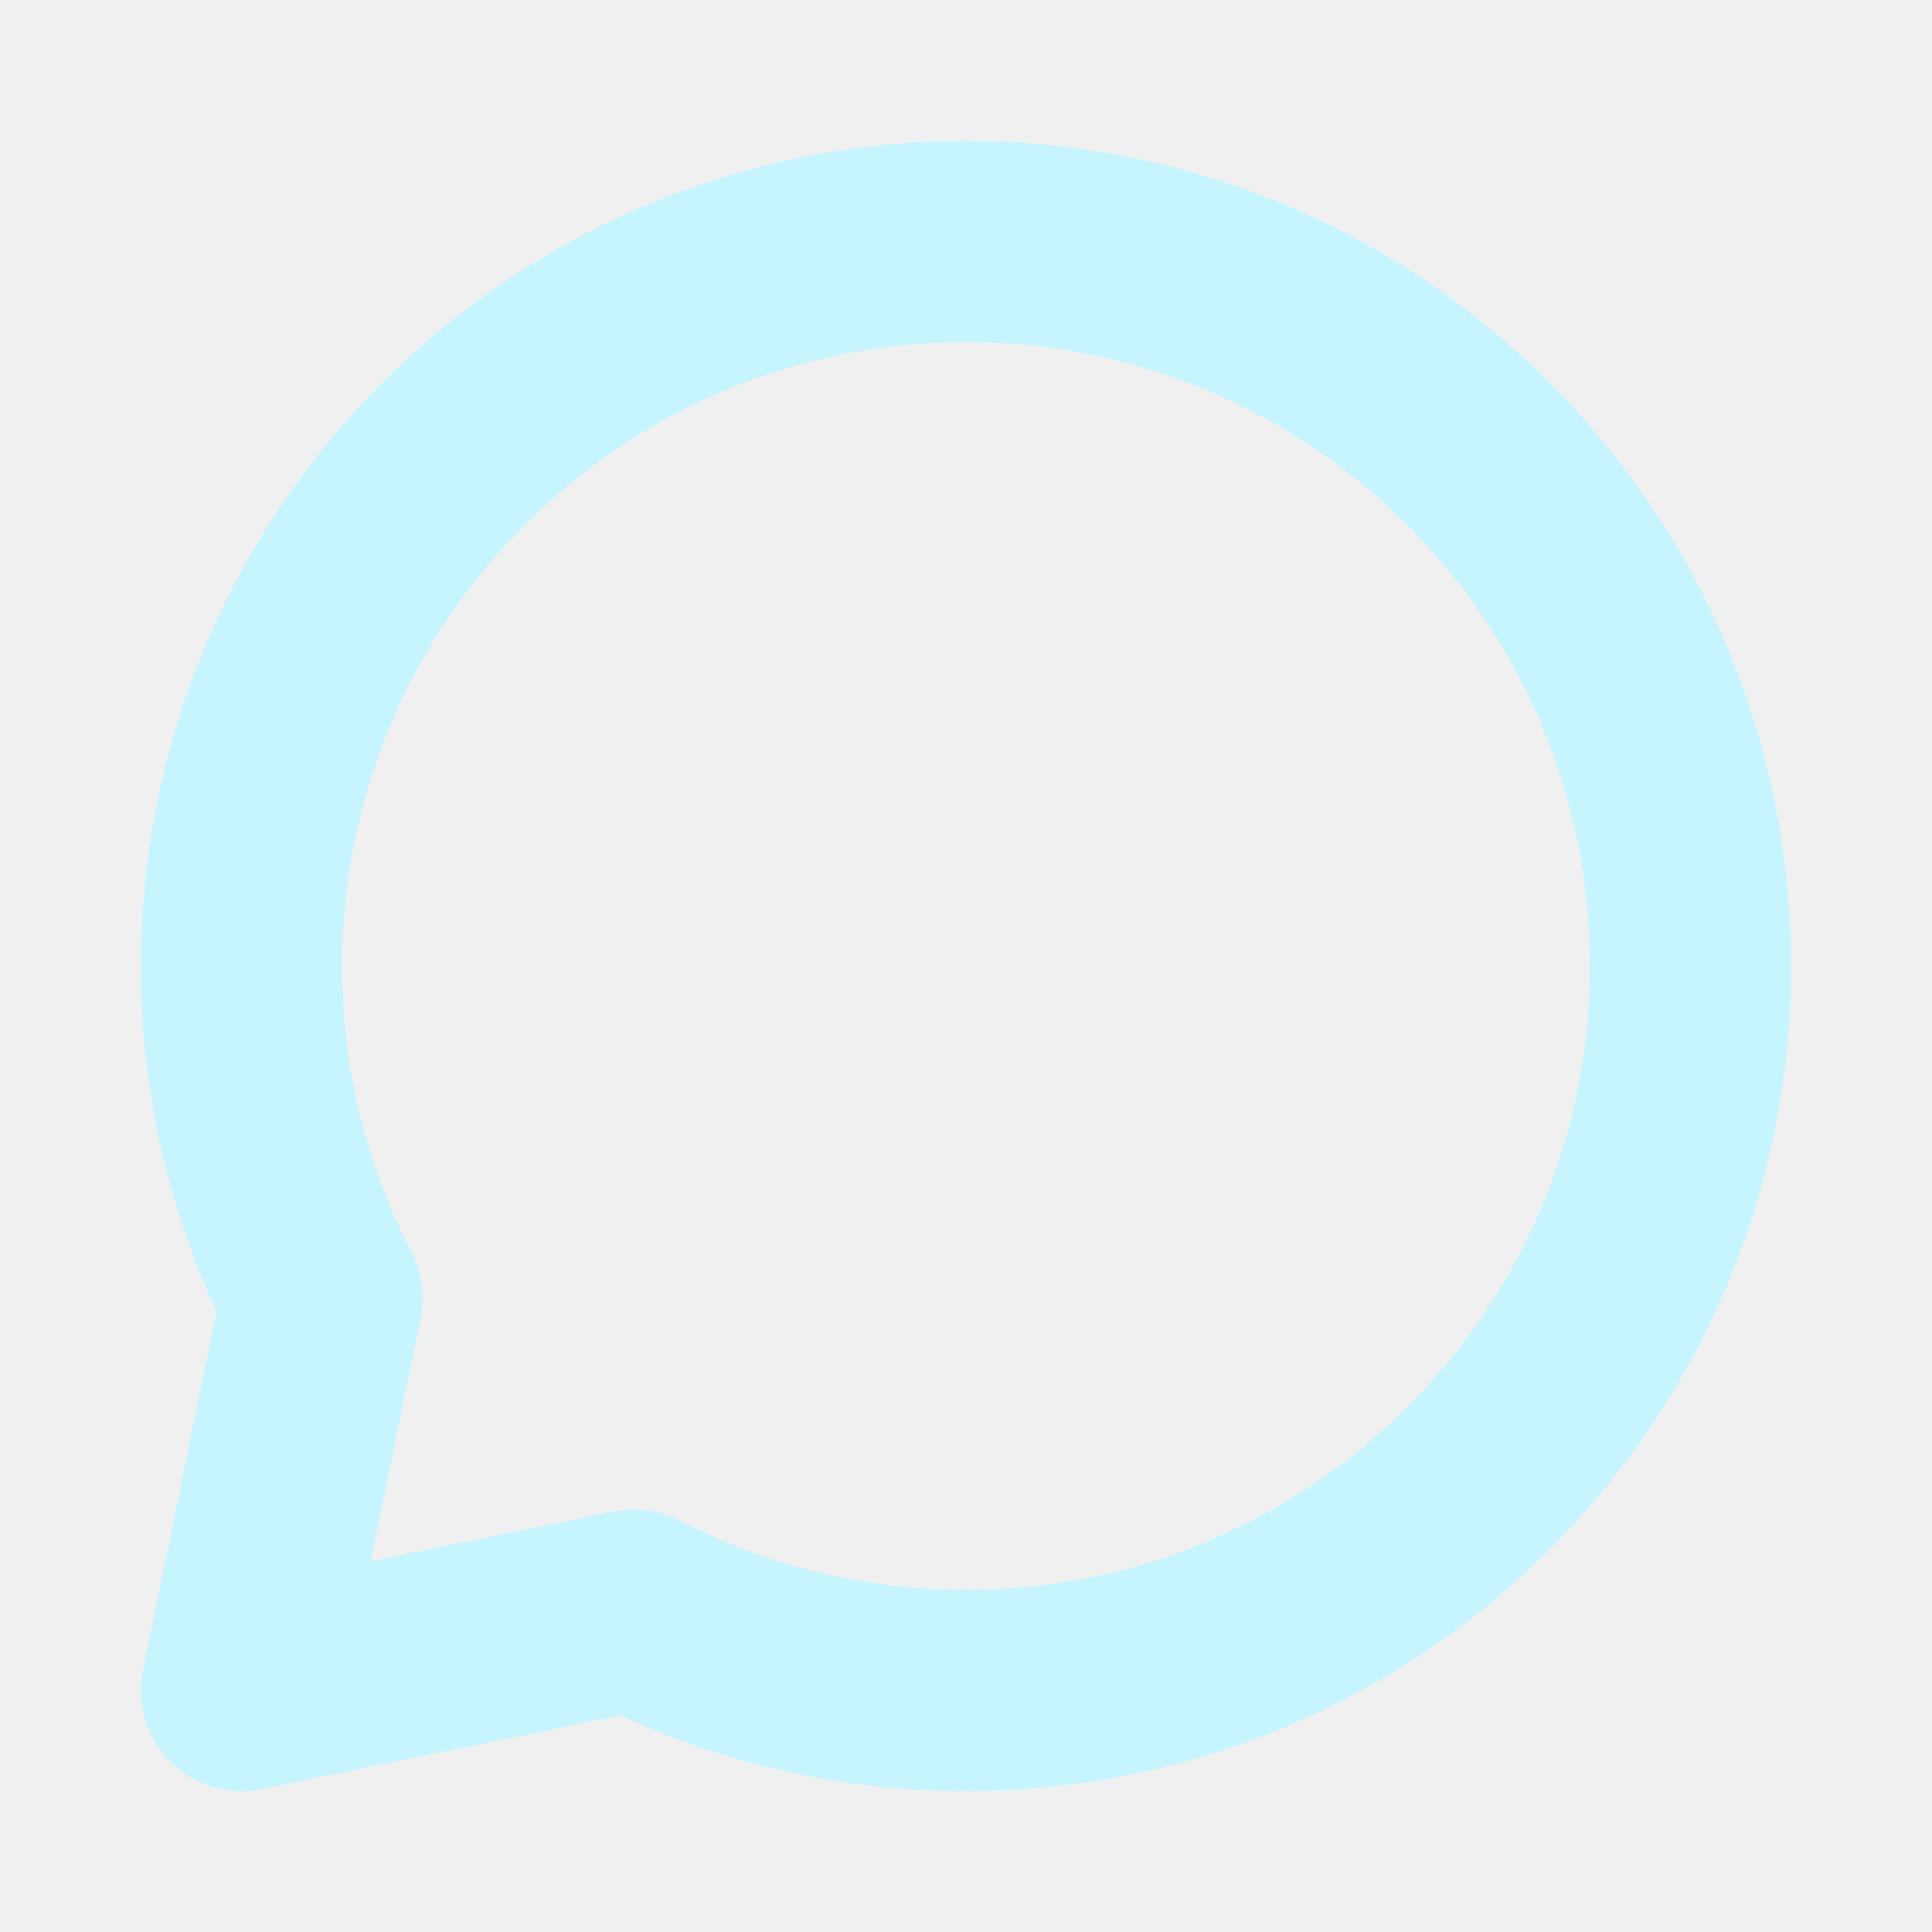
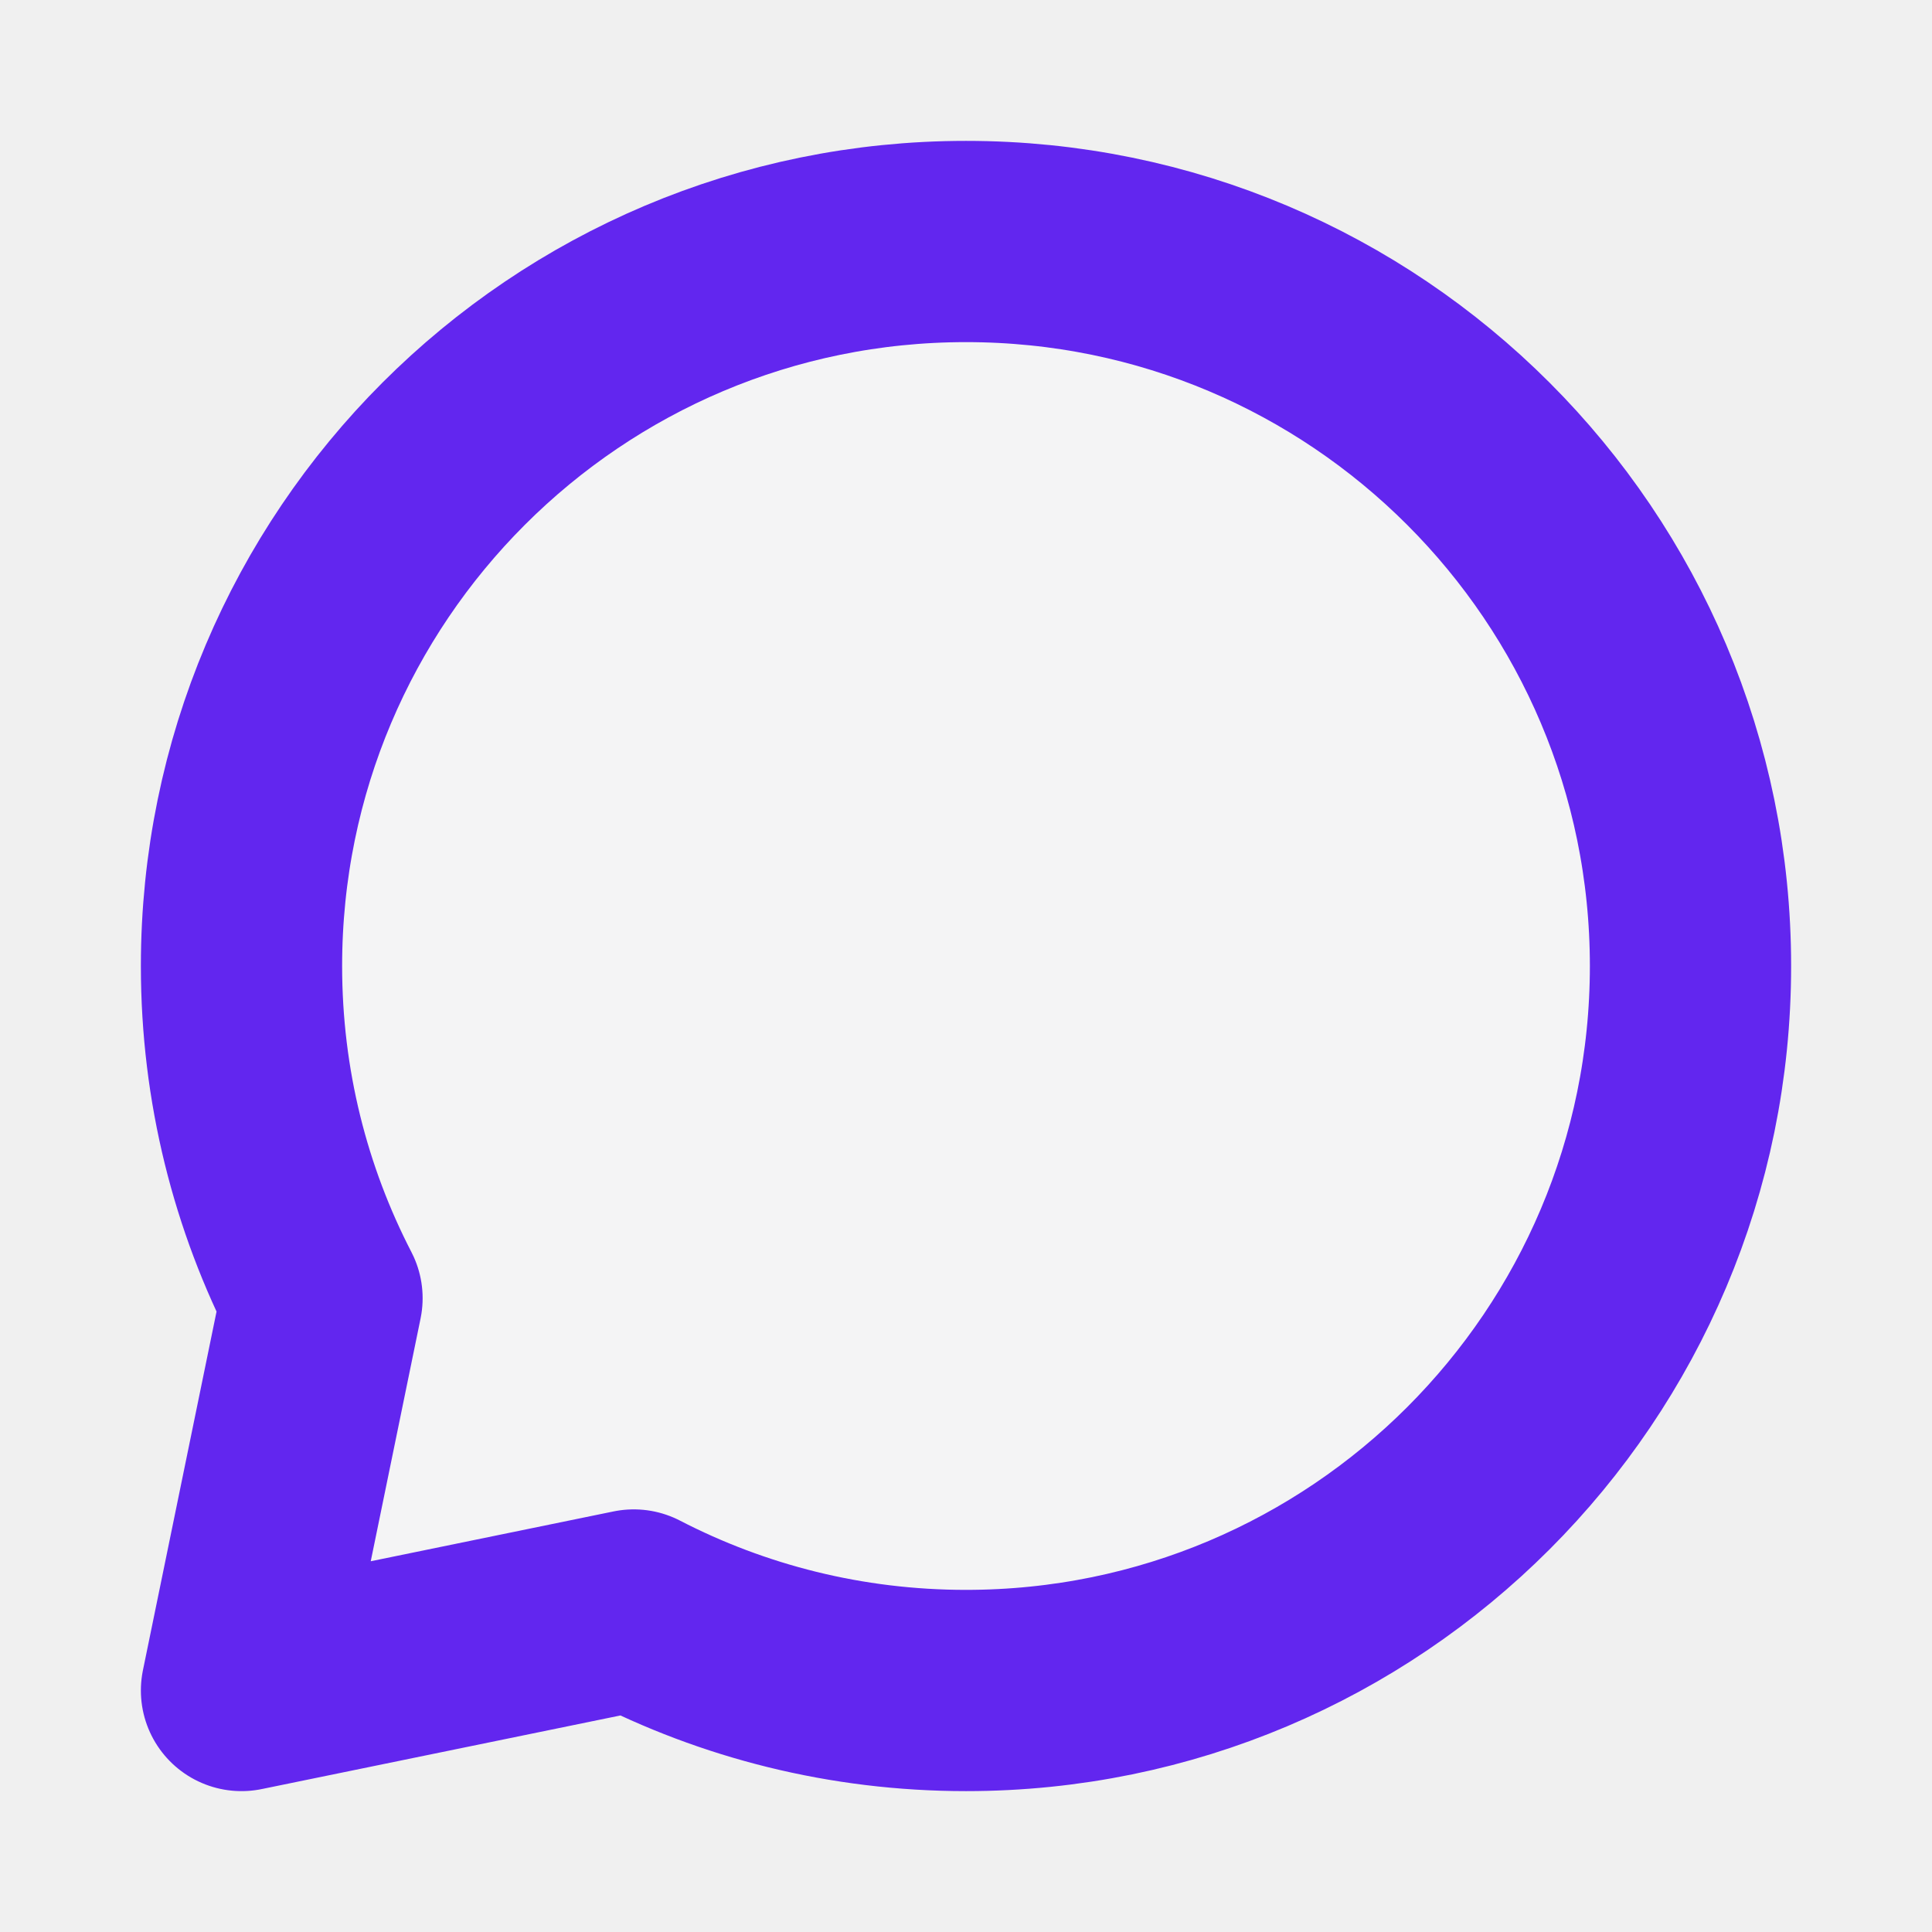
- <svg xmlns="http://www.w3.org/2000/svg" width="800px" height="800px" viewBox="0 0 24 24" fill="none" stroke="#c6f5ff">
+ <svg xmlns="http://www.w3.org/2000/svg" fill="#f4f4f5" width="800px" height="800px" viewBox="0 0 24 24" stroke="">
  <g id="SVGRepo_bgCarrier" stroke-width="0" />
  <g id="SVGRepo_tracerCarrier" stroke-linecap="round" stroke-linejoin="round" />
  <g id="SVGRepo_iconCarrier">
    <g clip-path="url(#clip0_429_11233)">
-       <path d="M12 21C16.971 21 21 16.971 21 12C21 7.029 16.971 3 12 3C7.029 3 3 7.029 3 12C3 13.488 3.361 14.891 4 16.127L3 21L7.873 20C9.109 20.639 10.512 21 12 21Z" stroke="#c6f5ff" stroke-width="2.5" stroke-linecap="round" stroke-linejoin="round" />
+       <path d="M12 21C16.971 21 21 16.971 21 12C21 7.029 16.971 3 12 3C7.029 3 3 7.029 3 12C3 13.488 3.361 14.891 4 16.127L3 21L7.873 20C9.109 20.639 10.512 21 12 21Z" stroke="#6226EF" stroke-width="2.5" stroke-linecap="round" stroke-linejoin="round" />
    </g>
    <defs>
      <clipPath id="clip0_429_11233">
        <rect width="24" height="24" fill="white" />
      </clipPath>
    </defs>
  </g>
</svg>
